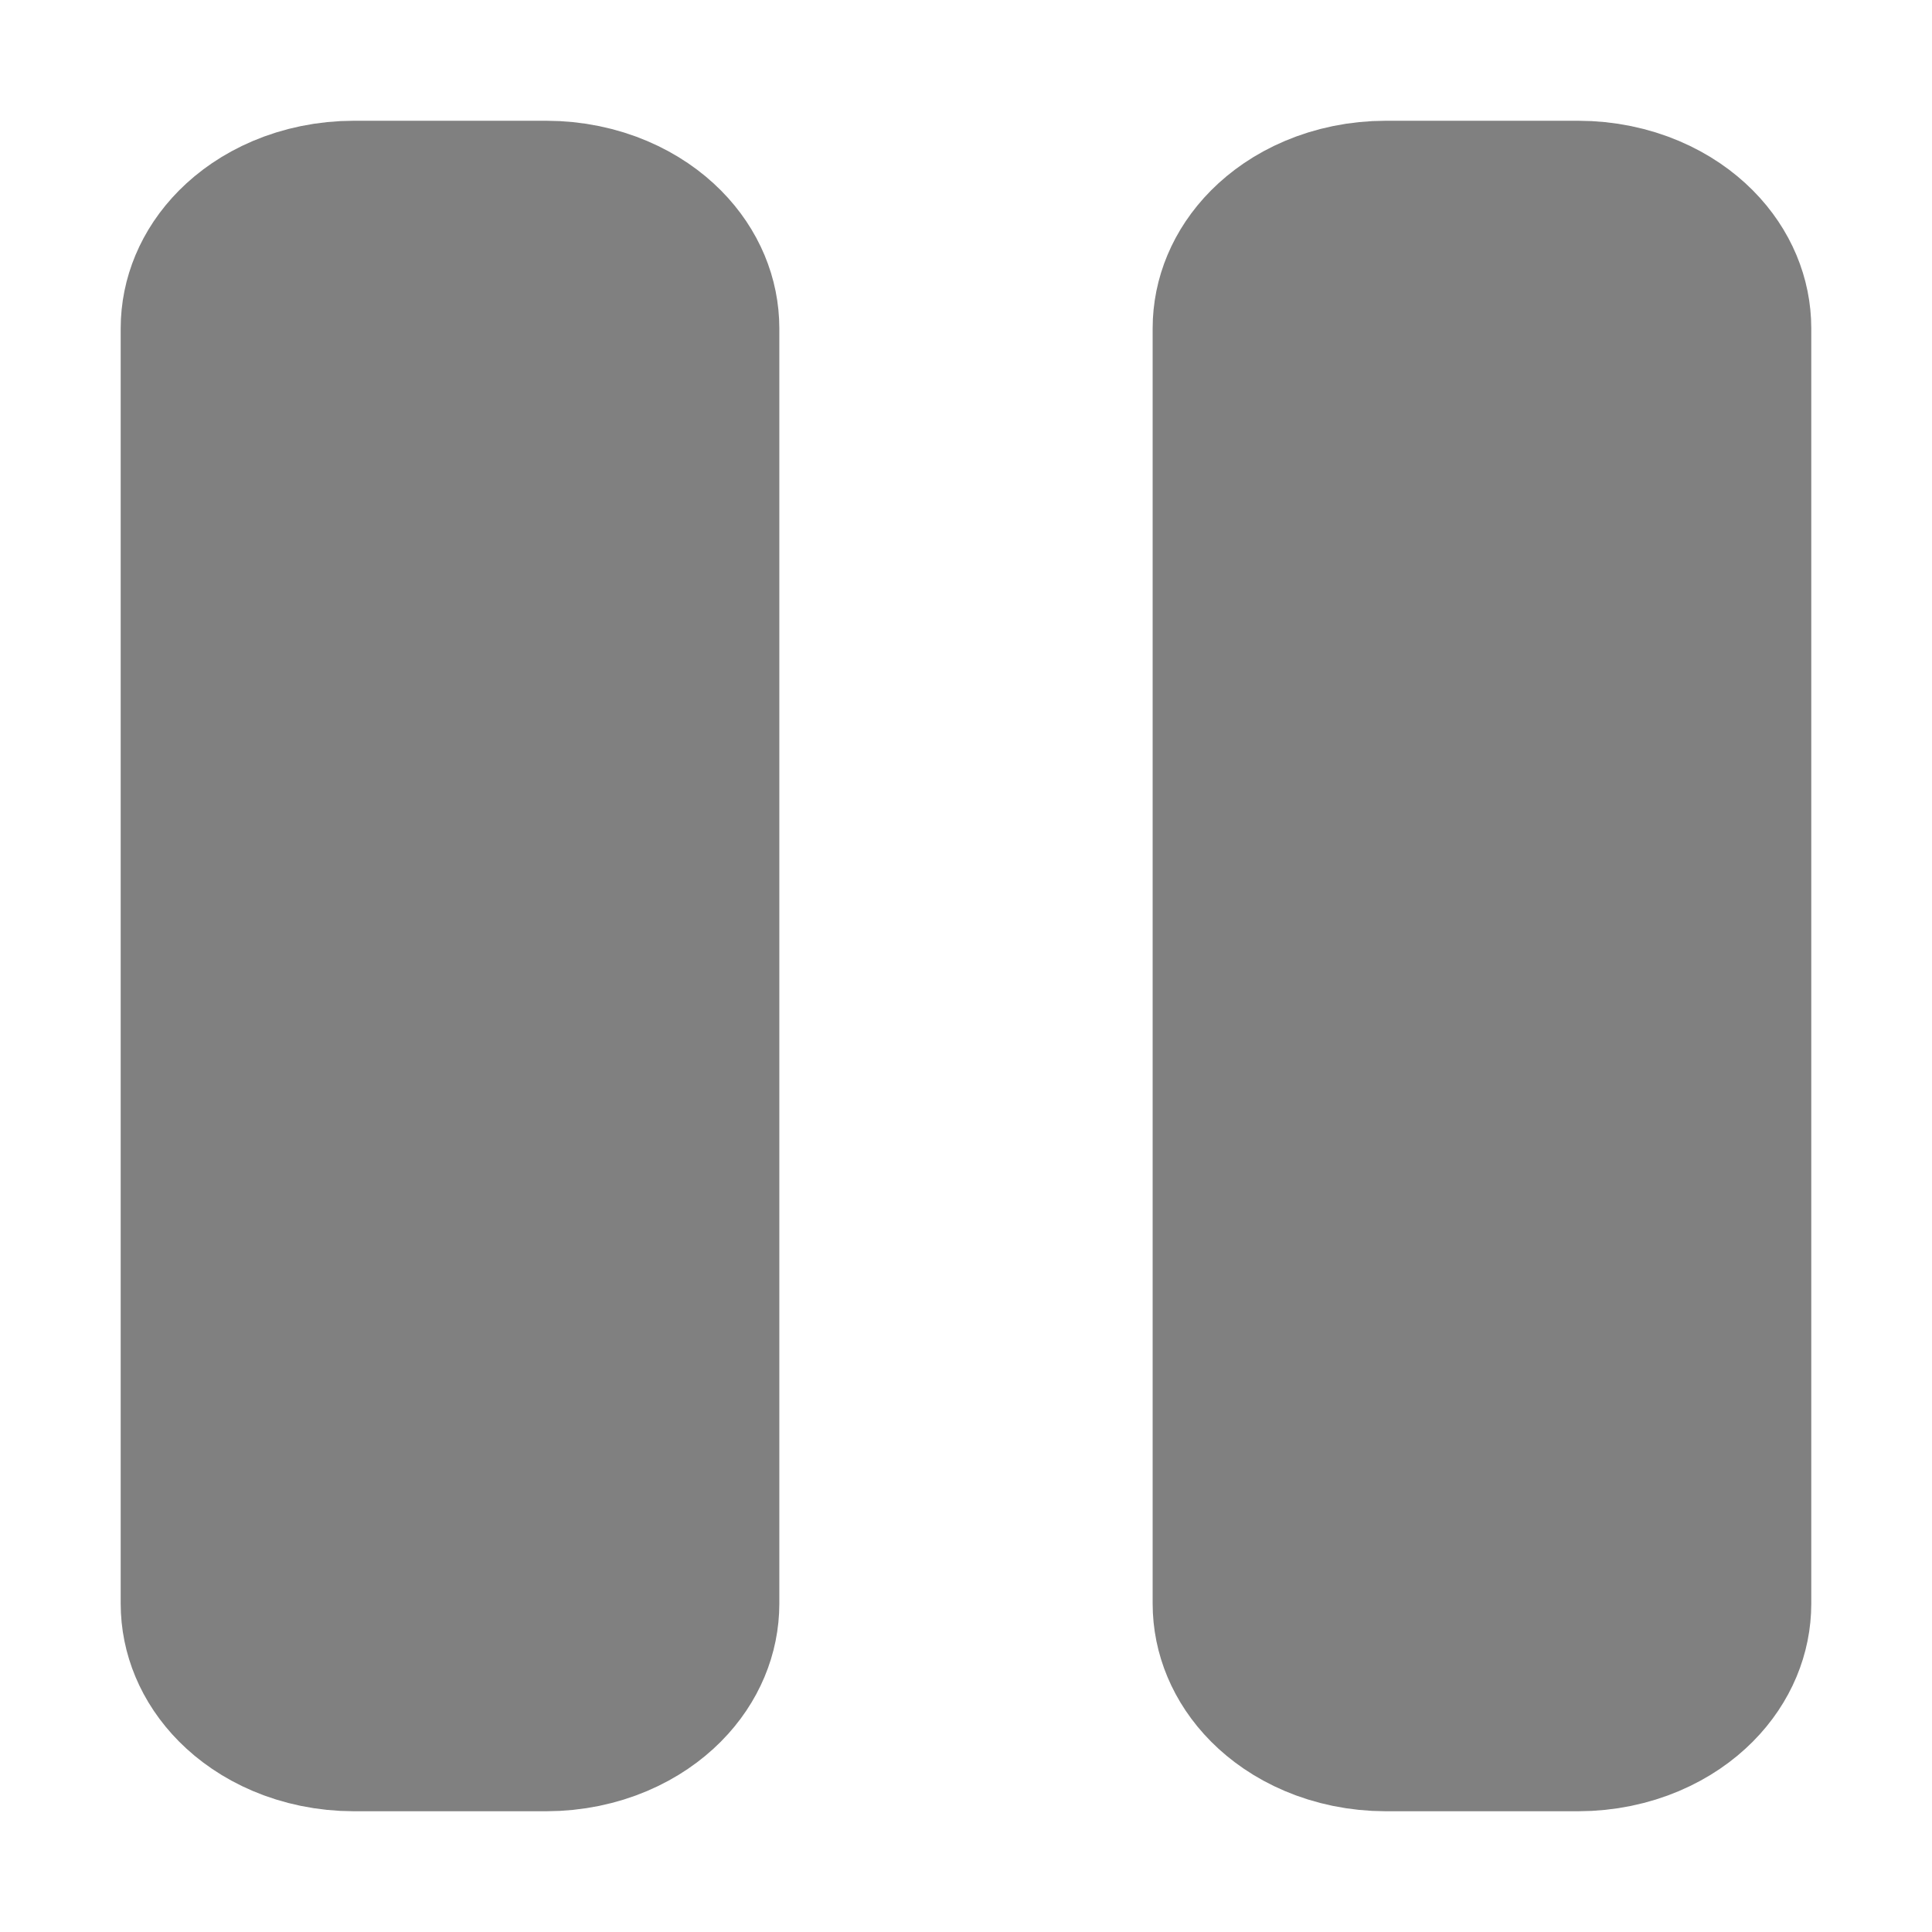
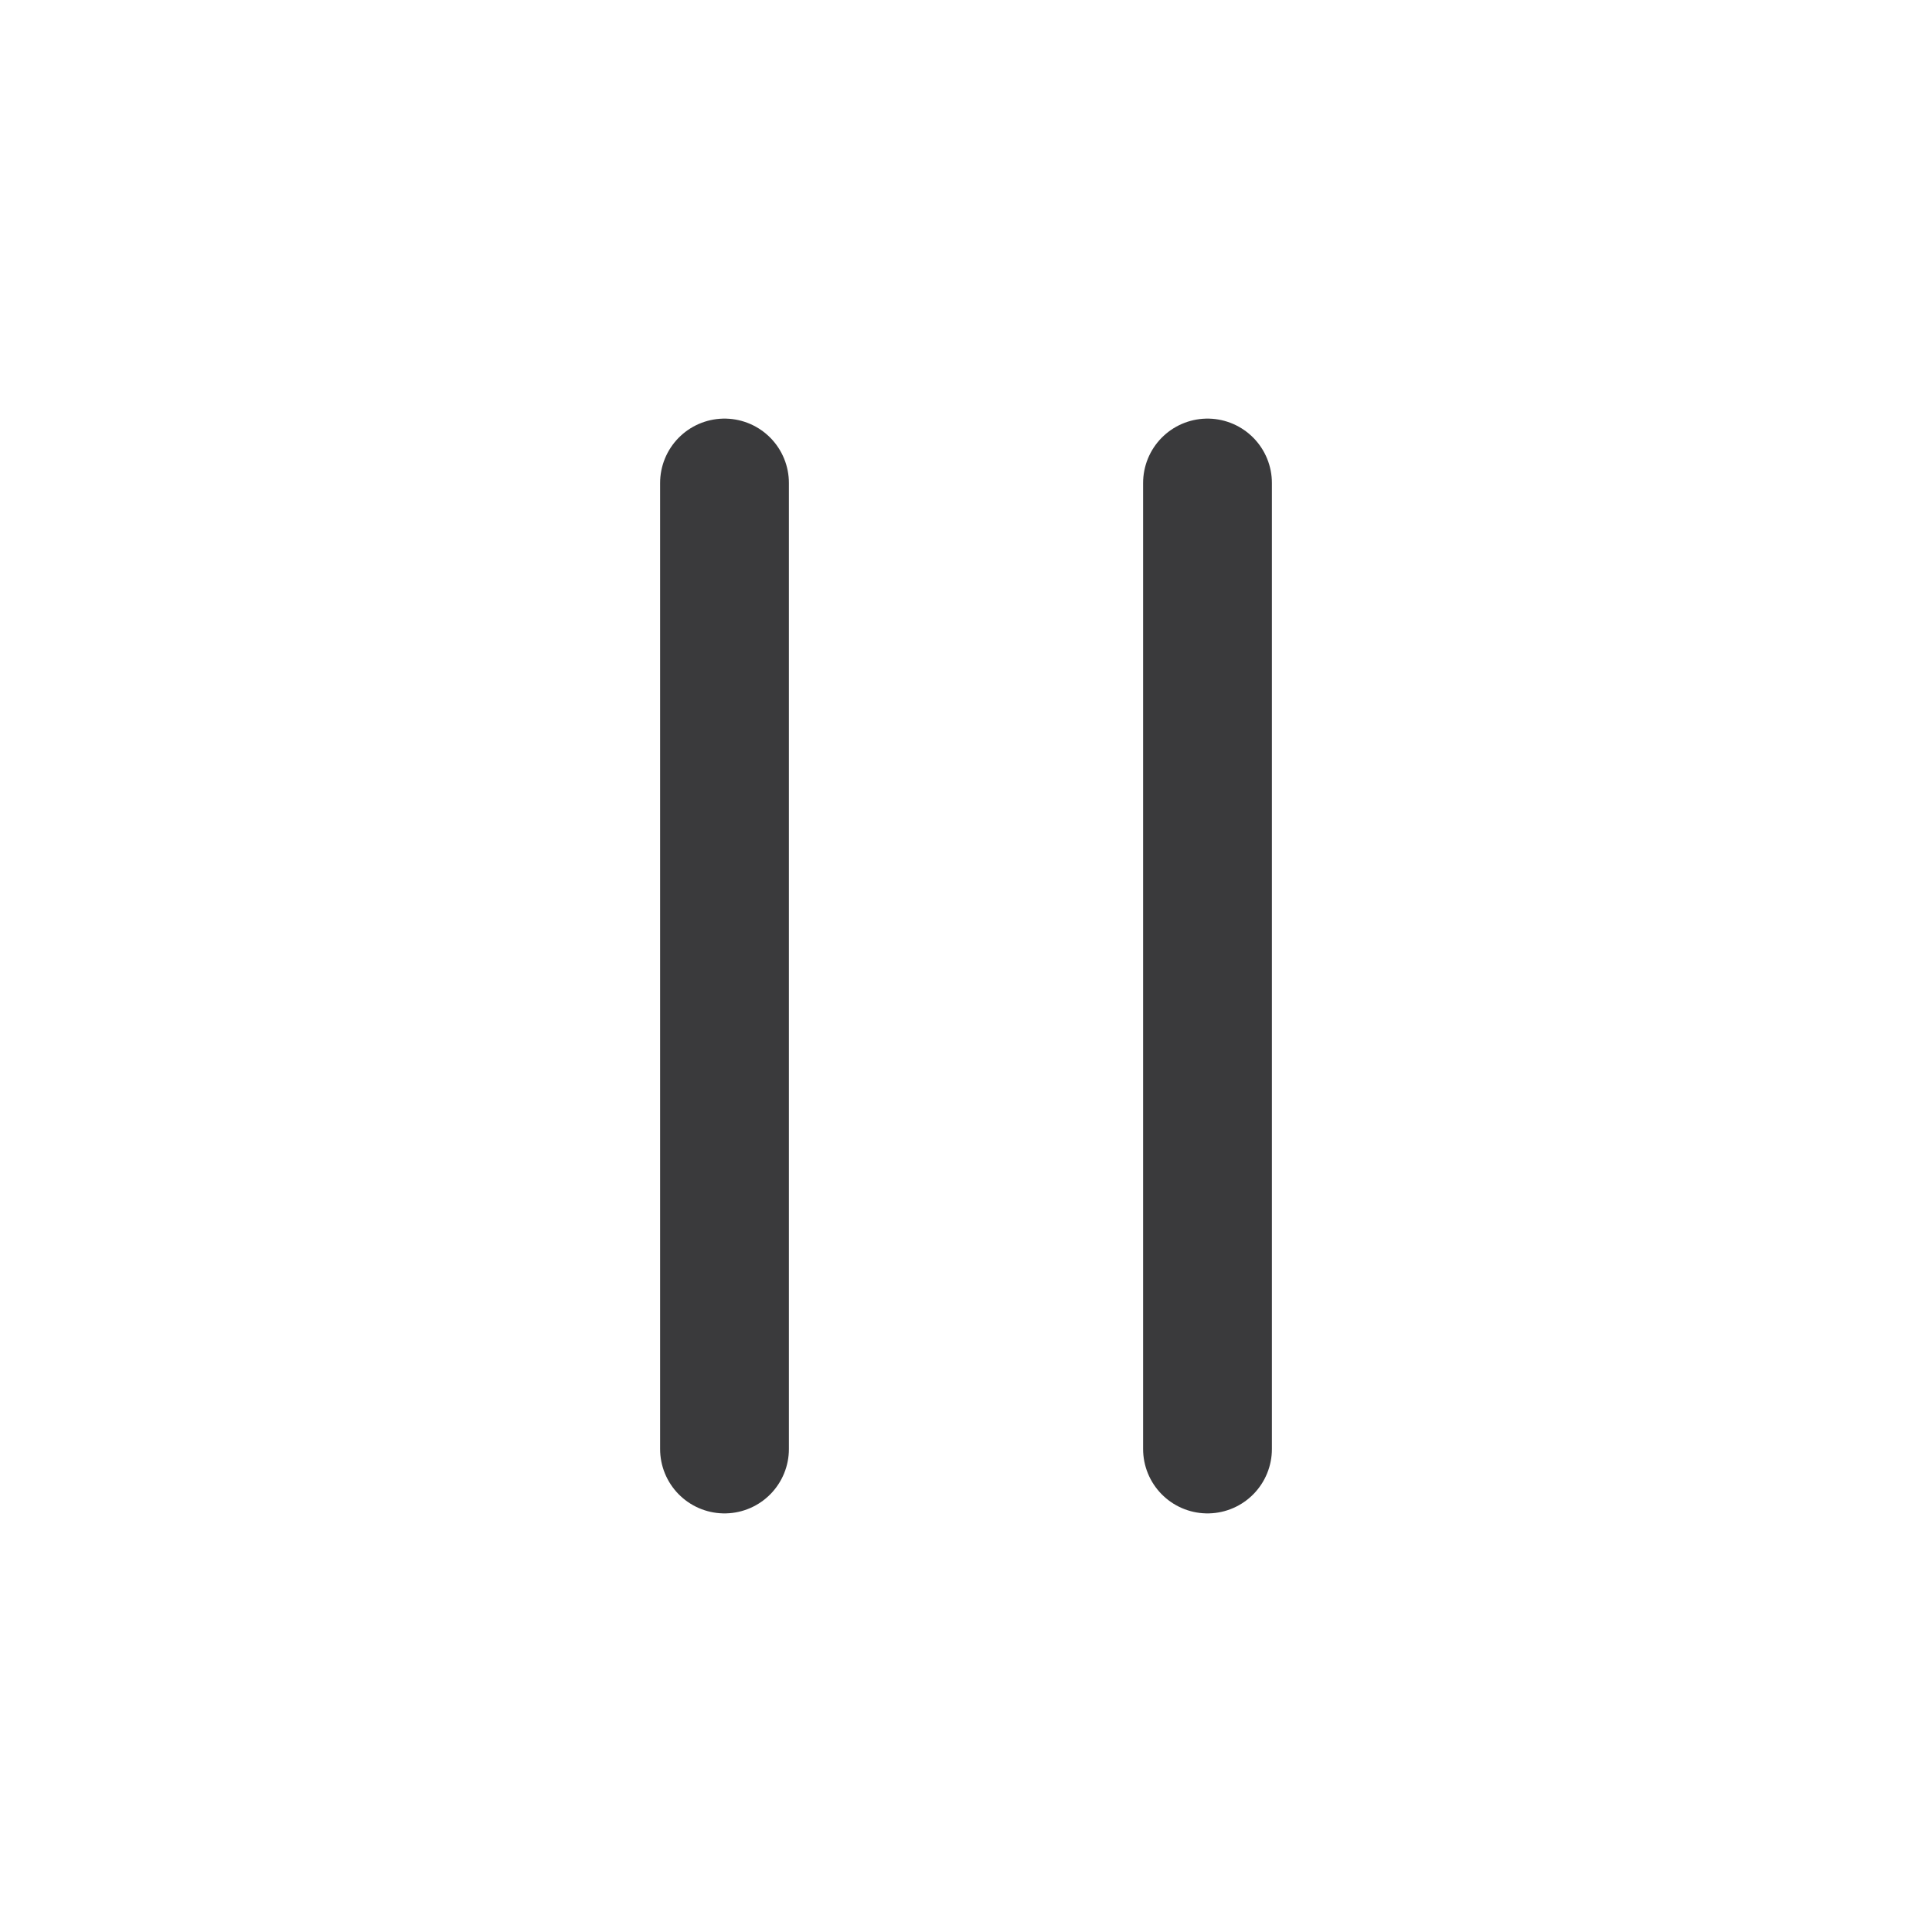
- <svg xmlns="http://www.w3.org/2000/svg" height="32" viewBox="0 0 32 32" width="32">
-   <g fill="#808080" stroke="#808080" stroke-linecap="round" stroke-linejoin="round" stroke-width="3.458" transform="matrix(1.31419 0 0 1.064635 -4.824252 -1.566469)">
-     <path d="m8.132 5.079h2.421c.671 0 1.211.67 1.211 1.503v19.836c0 .833-.54 1.503-1.211 1.503h-2.421c-.671 0-1.211-.67-1.211-1.503v-19.836c0-.833.54-1.503 1.211-1.503z" />
-     <path d="m21.138 5.079h2.421c.671 0 1.211.67 1.211 1.503v19.836c0 .833-.54 1.503-1.211 1.503h-2.421c-.671 0-1.211-.67-1.211-1.503v-19.836c0-.833.54-1.503 1.211-1.503z" />
-   </g>
+ <svg xmlns="http://www.w3.org/2000/svg" viewBox="0 0 24 24" width="24" height="24">
+   <path d="M9 6 V18 M15 6 V18" fill="none" stroke="#3A3A3C" stroke-width="1.6" stroke-linecap="round" stroke-linejoin="round" />
</svg>
